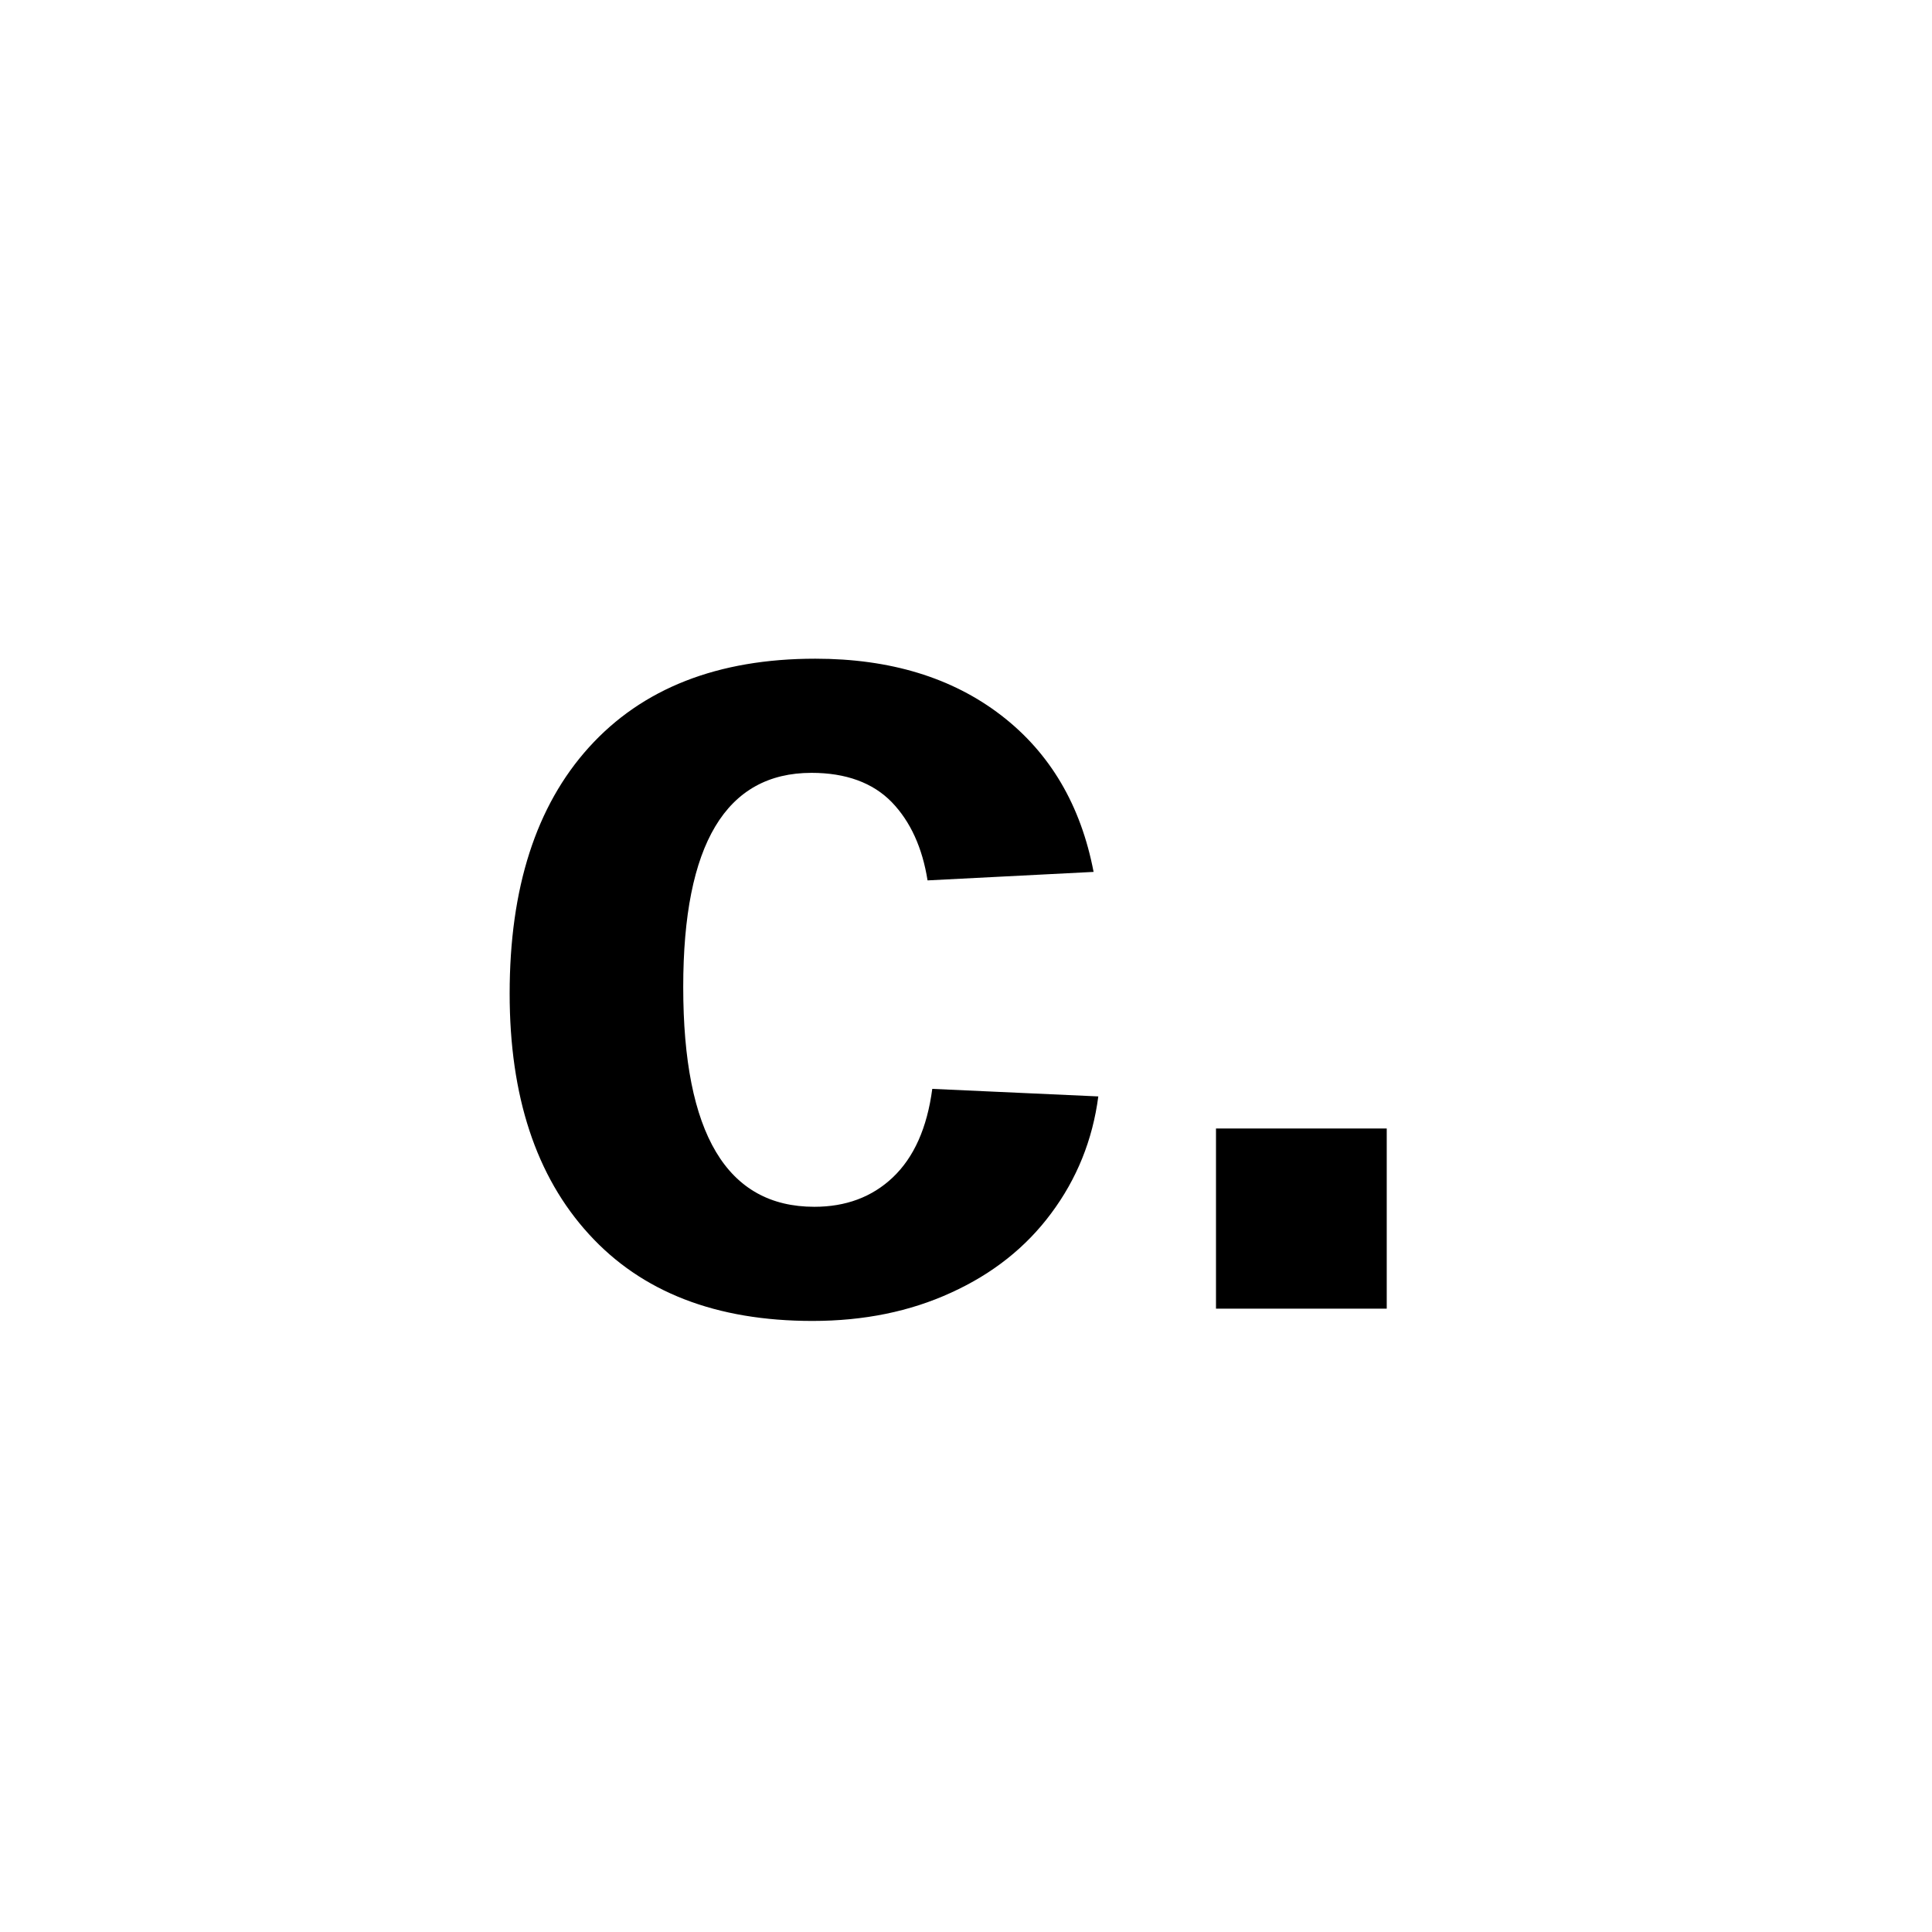
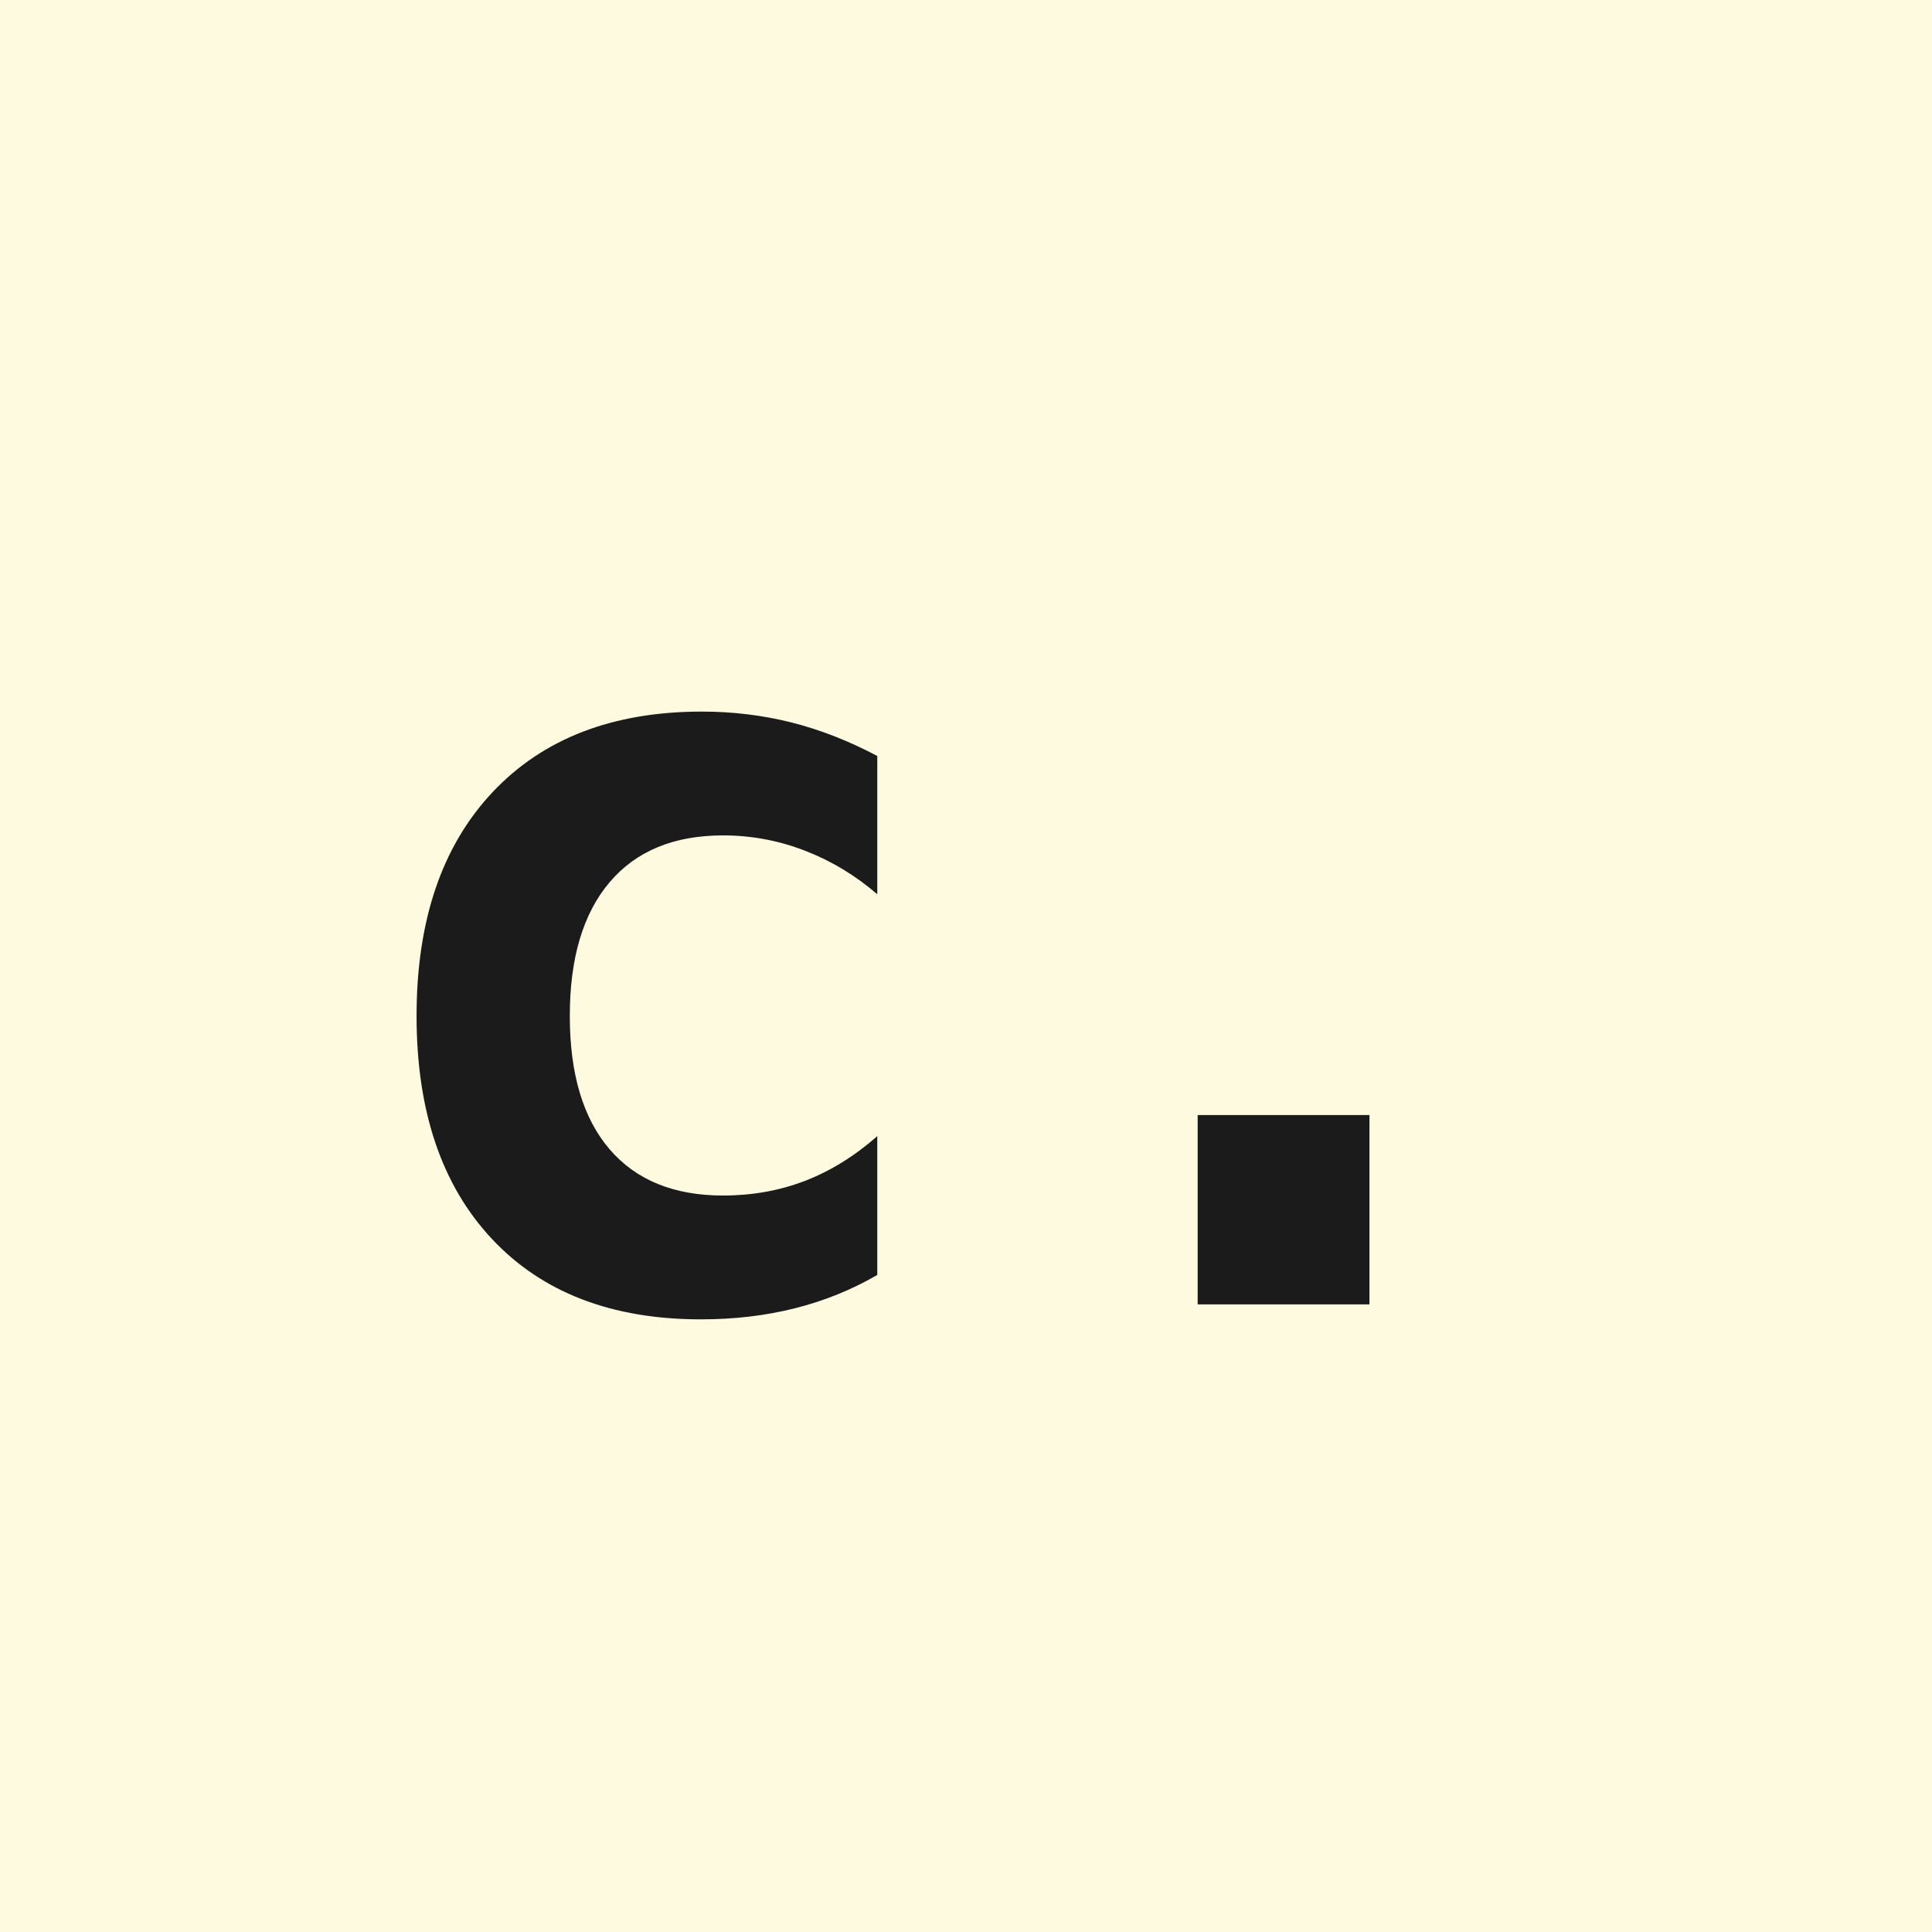
- <svg xmlns="http://www.w3.org/2000/svg" width="32" height="32" viewBox="0 0 32 32">
-   <rect width="32" height="32" fill="white" />
-   <text x="50%" y="50%" dominant-baseline="middle" text-anchor="middle" font-family="Arial, sans-serif" font-size="20" font-weight="bold" fill="black">c.</text>
+ <svg xmlns="http://www.w3.org/2000/svg" width="512" height="512" viewBox="0 0 512 512">
+   <rect width="512" height="512" fill="#FEFAE0" />
+   <text x="50%" y="52%" dominant-baseline="middle" text-anchor="middle" font-family="monospace" font-size="280" font-weight="bold" fill="#1B1B1B">c.</text>
</svg>
